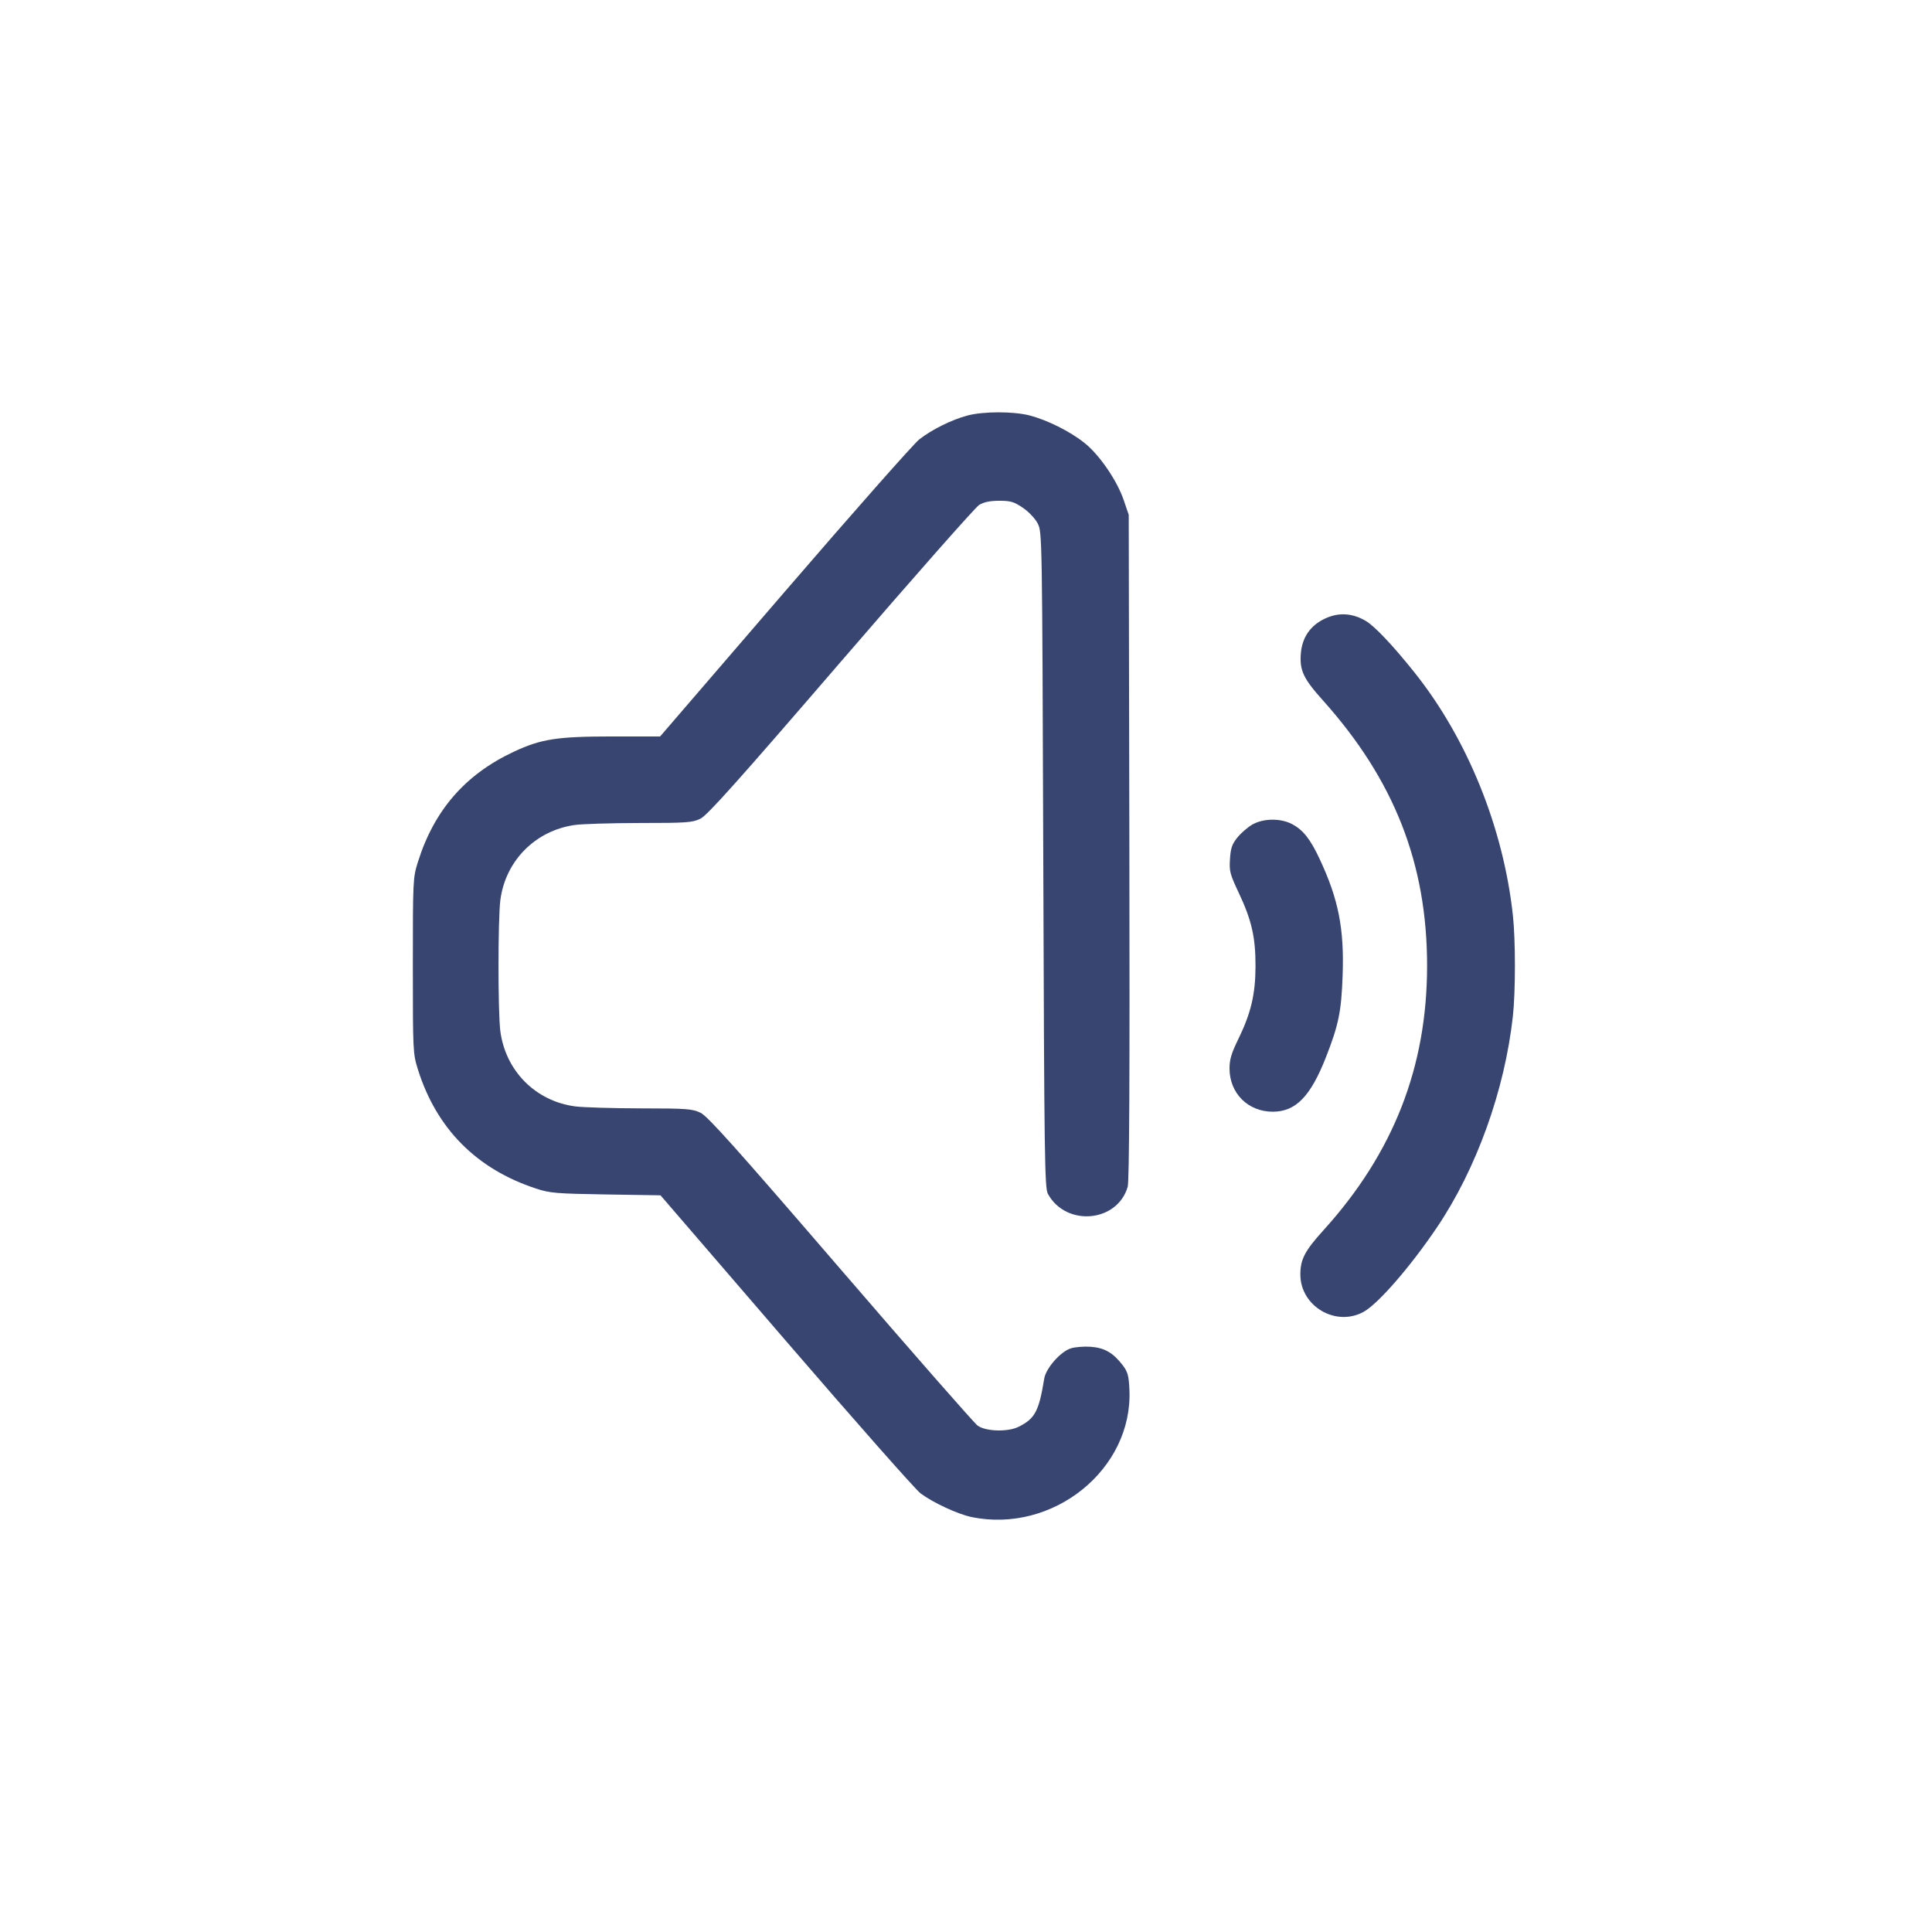
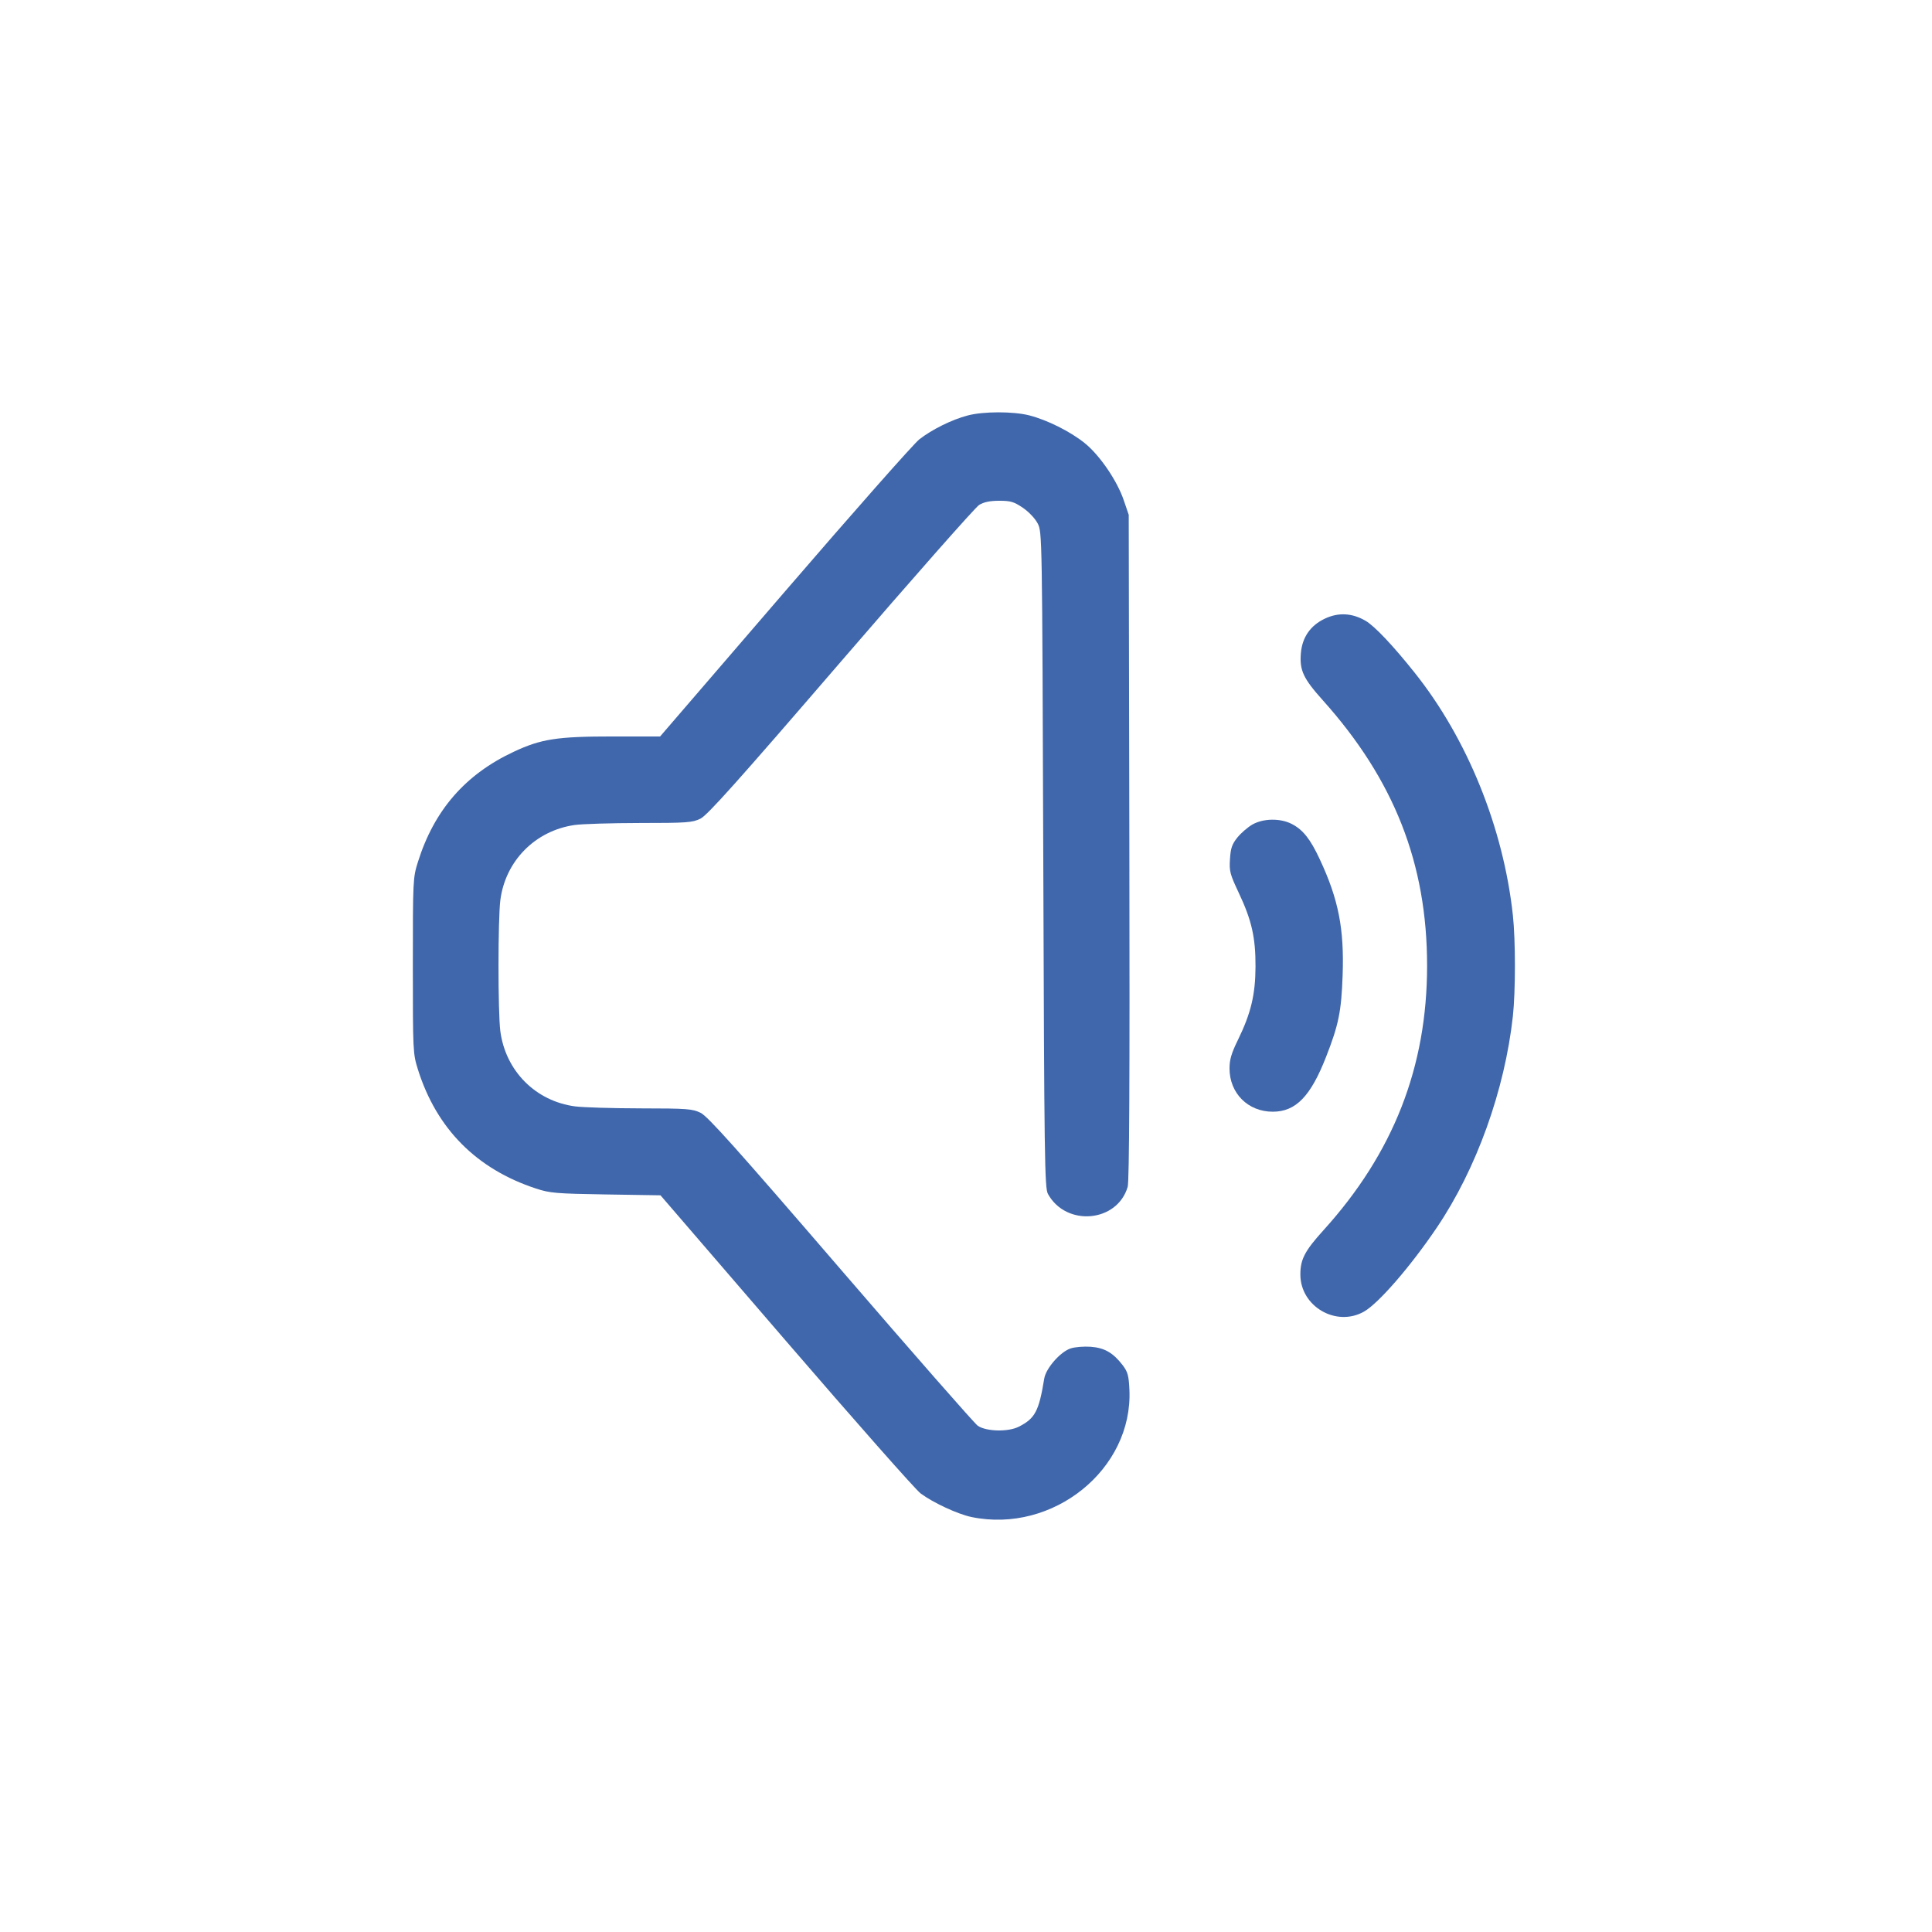
- <svg xmlns="http://www.w3.org/2000/svg" style="color:#374570;" fill="currentColor" stroke="currentColor" stroke-width="0" viewBox="-4.8 -4.8 33.60 33.60" version="1.1" id="svg3" xml:space="preserve">
+ <svg xmlns="http://www.w3.org/2000/svg" style="color:#4067AB;" fill="currentColor" stroke="currentColor" stroke-width="0" viewBox="-4.8 -4.8 33.60 33.60" version="1.1" id="svg3" xml:space="preserve">
  <defs id="defs3" />
  <g id="SVGRepo_tracerCarrier" stroke-linecap="round" stroke-linejoin="round" stroke-width="0.624" />
  <path style="fill:#000000" id="path1" />
  <path d="M 12.028,2.426 C 11.754,2.498 11.41,2.668 11.188,2.841 11.089,2.919 10.034,4.113 8.844,5.495 L 6.68,8.008 H 5.854 c -0.964,0 -1.243,0.043 -1.719,0.266 -0.843,0.394 -1.384,1.016 -1.667,1.917 -0.086,0.275 -0.088,0.311 -0.088,1.804 0,1.493 0.002,1.529 0.088,1.804 0.324,1.031 1.02,1.733 2.056,2.072 0.24,0.079 0.348,0.088 1.213,0.102 l 0.95,0.015 2.182,2.533 c 1.2,1.393 2.254,2.586 2.341,2.651 0.221,0.164 0.647,0.361 0.885,0.411 1.417,0.293 2.81,-0.83 2.747,-2.214 -0.011,-0.246 -0.029,-0.309 -0.116,-0.425 -0.166,-0.217 -0.316,-0.304 -0.558,-0.322 -0.118,-0.008 -0.275,0.004 -0.349,0.029 -0.178,0.059 -0.429,0.345 -0.458,0.523 -0.093,0.569 -0.159,0.694 -0.442,0.838 -0.183,0.093 -0.56,0.086 -0.713,-0.015 C 12.153,19.962 11.082,18.74 9.825,17.281 8.001,15.163 7.509,14.614 7.384,14.553 7.241,14.484 7.151,14.477 6.346,14.476 5.861,14.475 5.348,14.46 5.206,14.442 4.516,14.353 3.991,13.825 3.901,13.13 c -0.042,-0.329 -0.042,-1.946 8.434e-4,-2.277 C 3.99,10.172 4.508,9.647 5.192,9.548 5.321,9.529 5.832,9.514 6.327,9.513 7.146,9.513 7.241,9.506 7.381,9.438 7.502,9.379 8.019,8.802 9.823,6.708 11.081,5.248 12.164,4.021 12.229,3.981 c 0.083,-0.05 0.188,-0.072 0.349,-0.072 0.198,-1.054e-4 0.256,0.017 0.411,0.122 0.104,0.071 0.213,0.186 0.258,0.273 0.077,0.15 0.078,0.178 0.097,5.849 0.017,5.21 0.024,5.708 0.081,5.811 0.317,0.575 1.207,0.496 1.387,-0.124 0.028,-0.097 0.037,-1.882 0.029,-5.913 L 14.83,4.153 14.744,3.901 C 14.629,3.56 14.323,3.113 14.063,2.905 13.813,2.704 13.413,2.504 13.101,2.424 12.823,2.353 12.302,2.353 12.028,2.426" stroke="none" fill="currentColor" fill-rule="evenodd" id="path1-9" style="fill:currentColor;fill-opacity:1;stroke-width:9.02669e-06" />
  <path d="m 18.239,5.96 c -0.25,0.119 -0.392,0.324 -0.415,0.6 -0.025,0.297 0.042,0.44 0.381,0.818 1.241,1.384 1.814,2.841 1.814,4.617 0,1.76 -0.585,3.256 -1.8,4.598 -0.327,0.361 -0.404,0.508 -0.404,0.772 0,0.556 0.623,0.919 1.106,0.646 0.254,-0.144 0.811,-0.786 1.268,-1.463 0.688,-1.018 1.18,-2.386 1.322,-3.675 0.047,-0.431 0.047,-1.323 0,-1.755 C 21.346,9.594 20.718,8.046 19.802,6.898 19.426,6.426 19.107,6.089 18.95,5.997 18.716,5.86 18.476,5.847 18.239,5.96 M 16.98,9.54 c -0.08,0.046 -0.197,0.147 -0.26,0.225 -0.093,0.116 -0.117,0.183 -0.129,0.374 -0.014,0.213 -8.83e-4,0.262 0.152,0.587 0.225,0.476 0.294,0.778 0.292,1.286 -0.002,0.485 -0.08,0.812 -0.305,1.272 -0.114,0.233 -0.147,0.344 -0.147,0.497 0,0.433 0.322,0.754 0.754,0.753 0.399,-0.001 0.657,-0.267 0.925,-0.953 0.219,-0.559 0.266,-0.791 0.288,-1.418 0.029,-0.811 -0.072,-1.323 -0.396,-2.016 C 17.99,9.793 17.859,9.628 17.664,9.529 17.465,9.427 17.169,9.432 16.98,9.54" stroke="none" fill="currentColor" fill-rule="evenodd" id="path1-7" style="stroke-width:0;fill:currentColor;fill-opacity:1" />
</svg>
